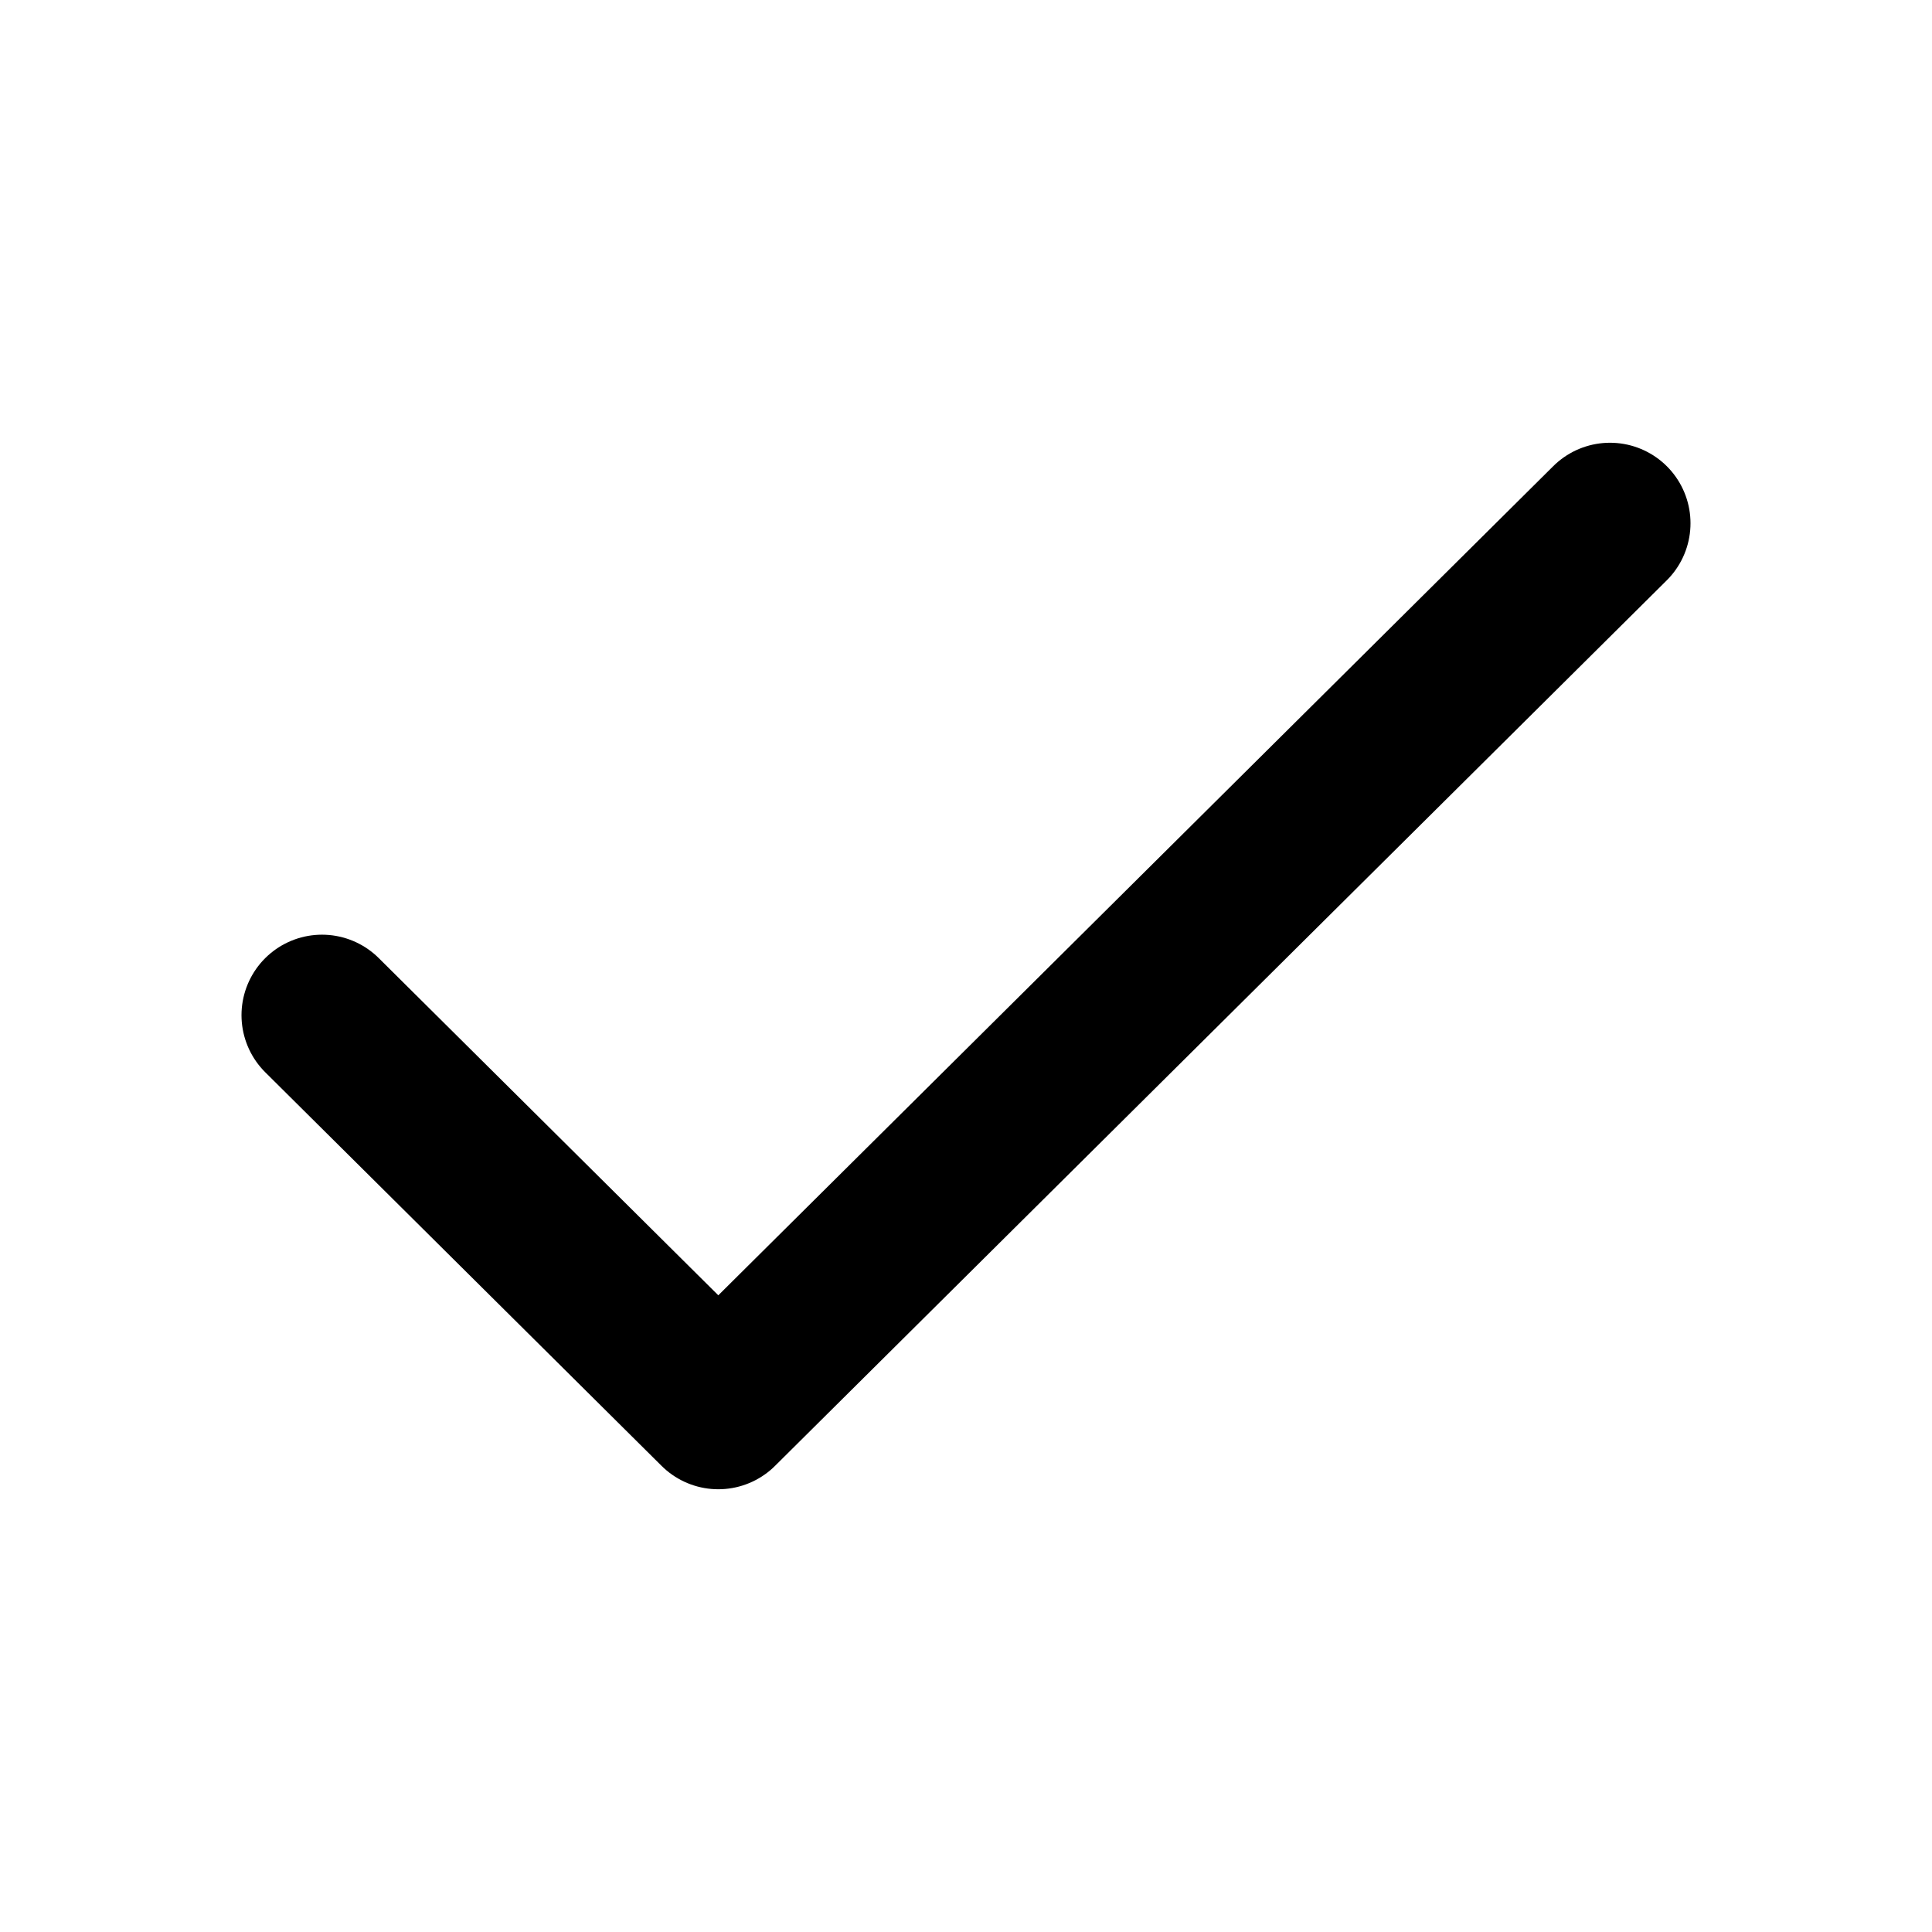
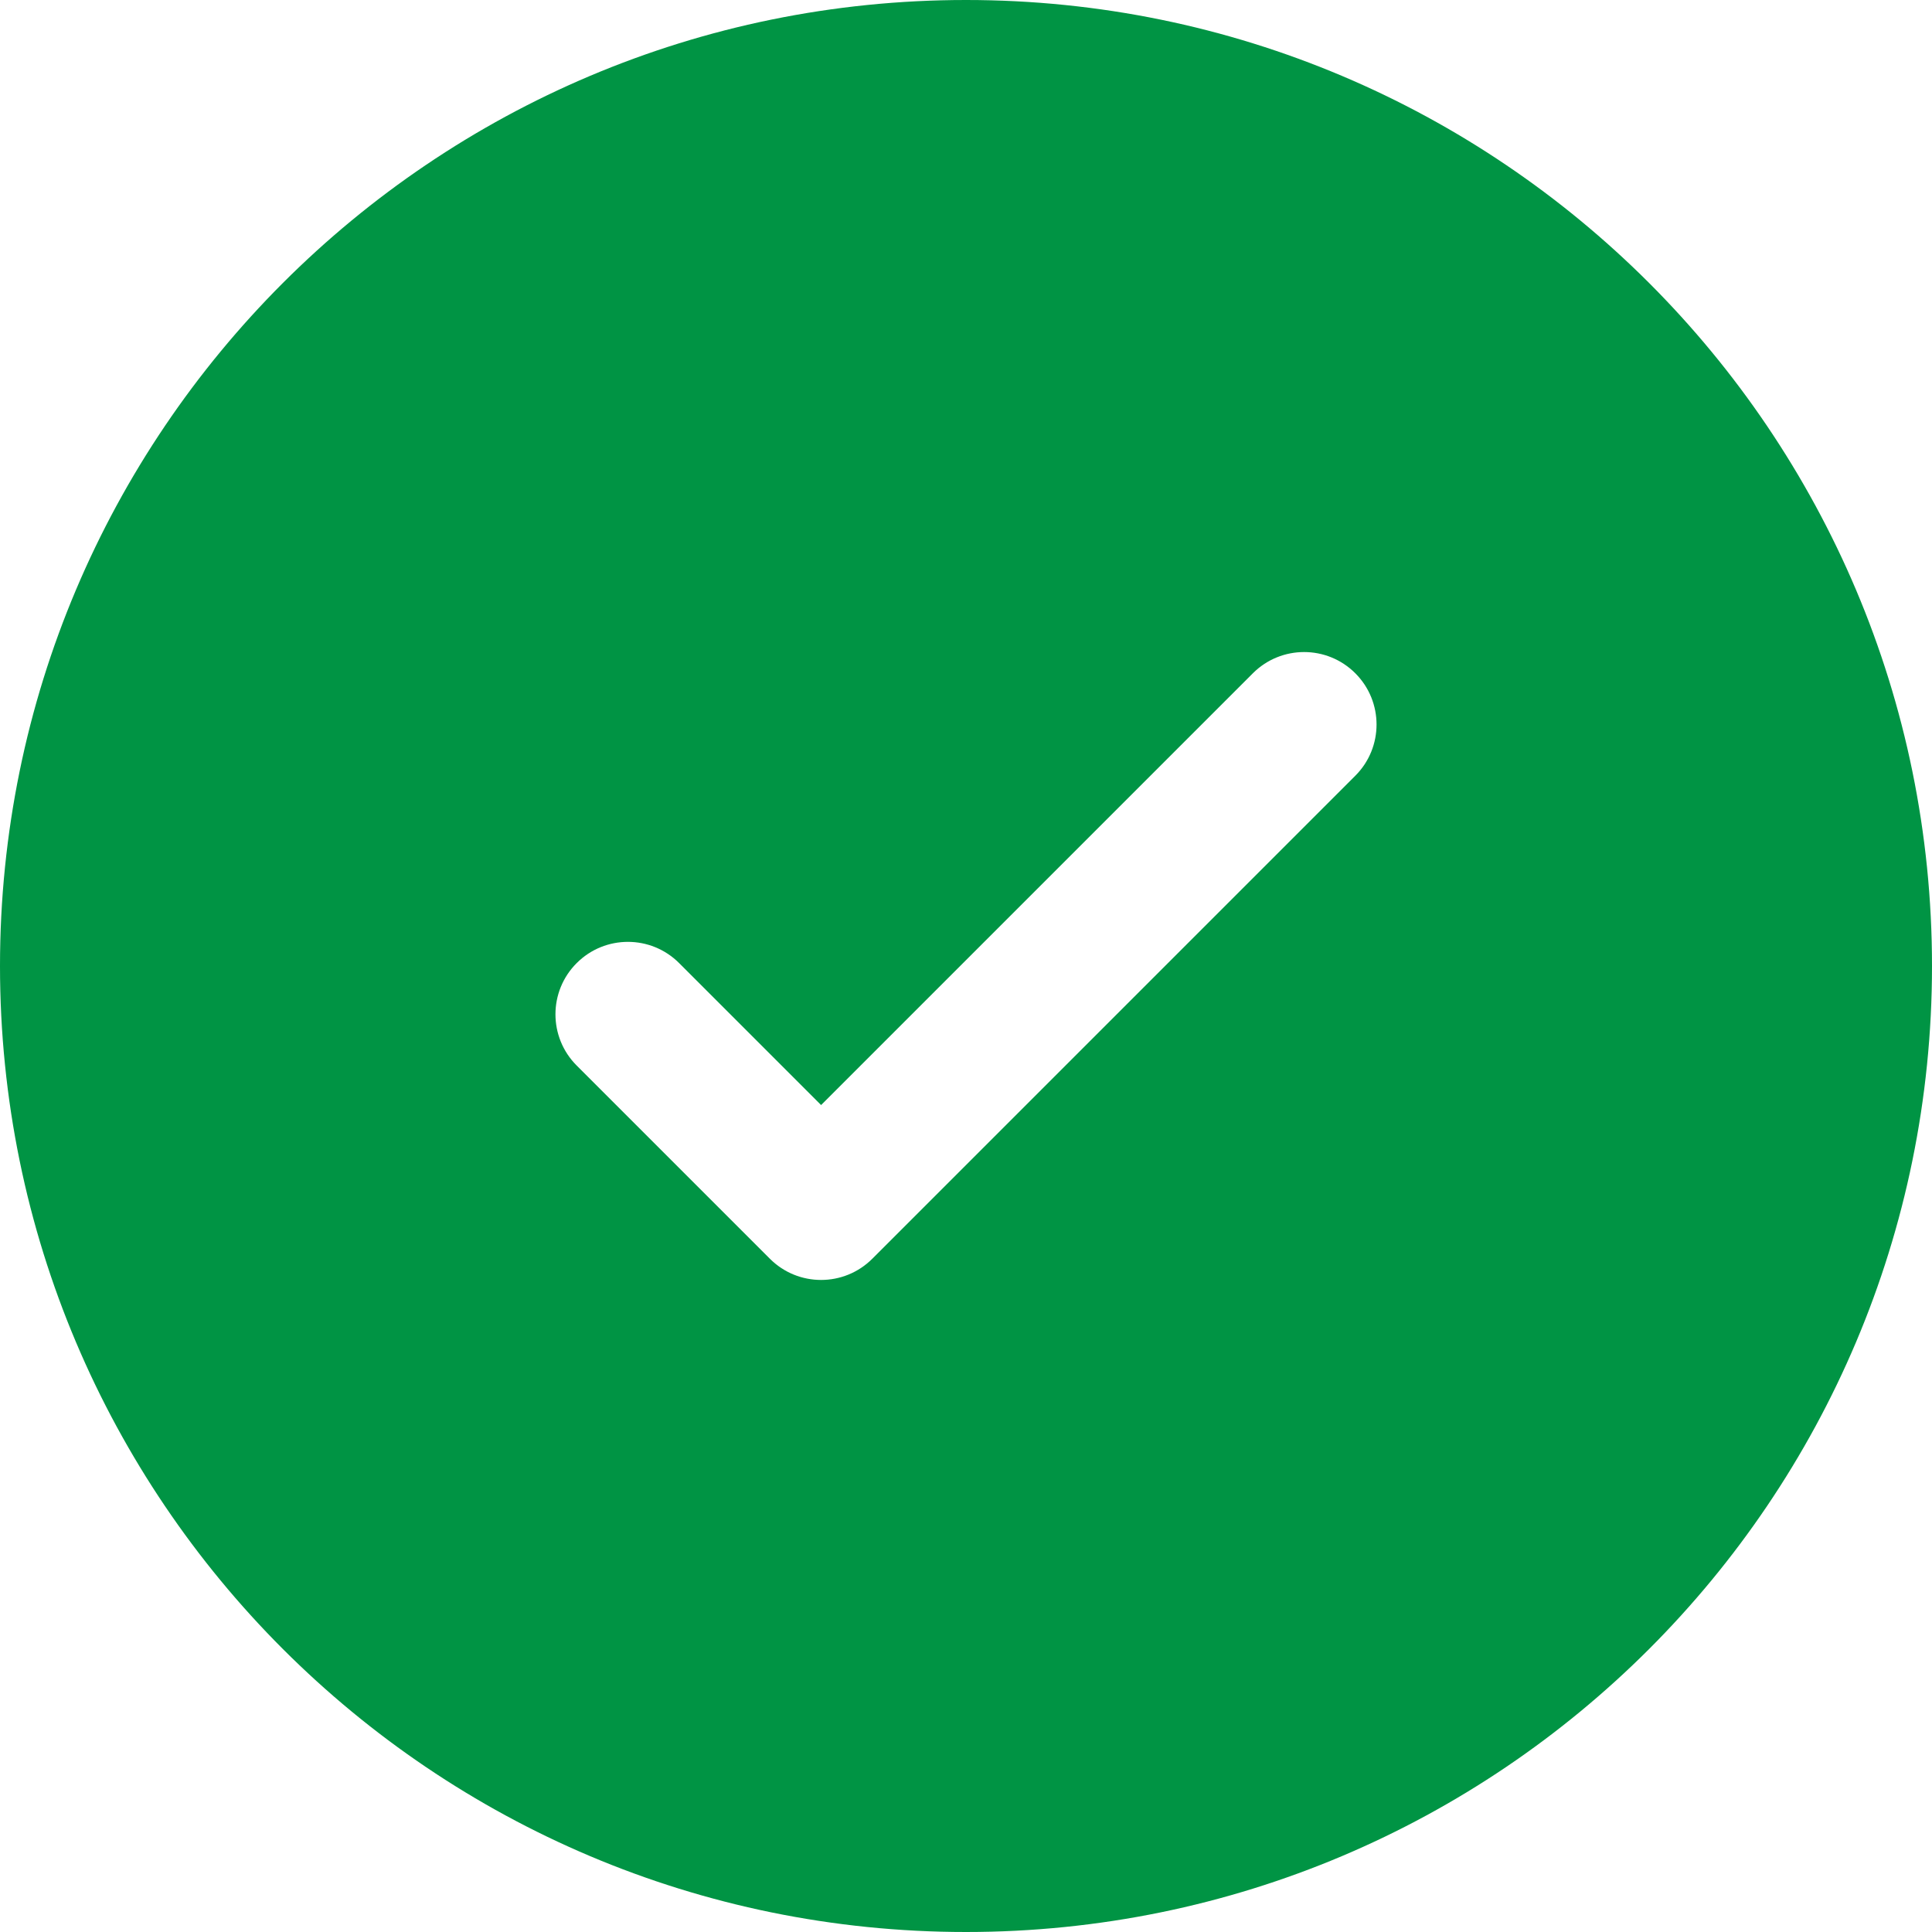
- <svg xmlns="http://www.w3.org/2000/svg" width="800px" height="800px" viewBox="0 0 24 24" fill="none">
-   <path d="M4 12.611L8.923 17.5L20 6.5" stroke="#000000" stroke-width="2" stroke-linecap="round" stroke-linejoin="round" />
+ <svg xmlns="http://www.w3.org/2000/svg" id="Layer_1" data-name="Layer 1" viewBox="0 0 544.64 544.64">
+   <defs>
+     <style>
+       .cls-1 {
+         fill: #009444;
+         fill-rule: evenodd;
+         stroke-width: 0px;
+       }
+     </style>
+   </defs>
+   <g id="SVGRepo_iconCarrier" data-name="SVGRepo iconCarrier">
+     <path class="cls-1" d="m544.64,272.32c0,150.4-121.92,272.32-272.32,272.32S0,422.72,0,272.32,121.92,0,272.32,0s272.32,121.92,272.32,272.32Zm-162.57-82.52c7.98,7.98,7.98,20.91,0,28.88l-136.16,136.16c-7.98,7.98-20.91,7.98-28.88,0l-54.46-54.46c-7.98-7.98-7.98-20.91,0-28.88,7.98-7.98,20.91-7.98,28.88,0l40.02,40.02,60.86-60.86,60.86-60.86c7.98-7.98,20.91-7.98,28.88,0Z" />
+   </g>
</svg>
